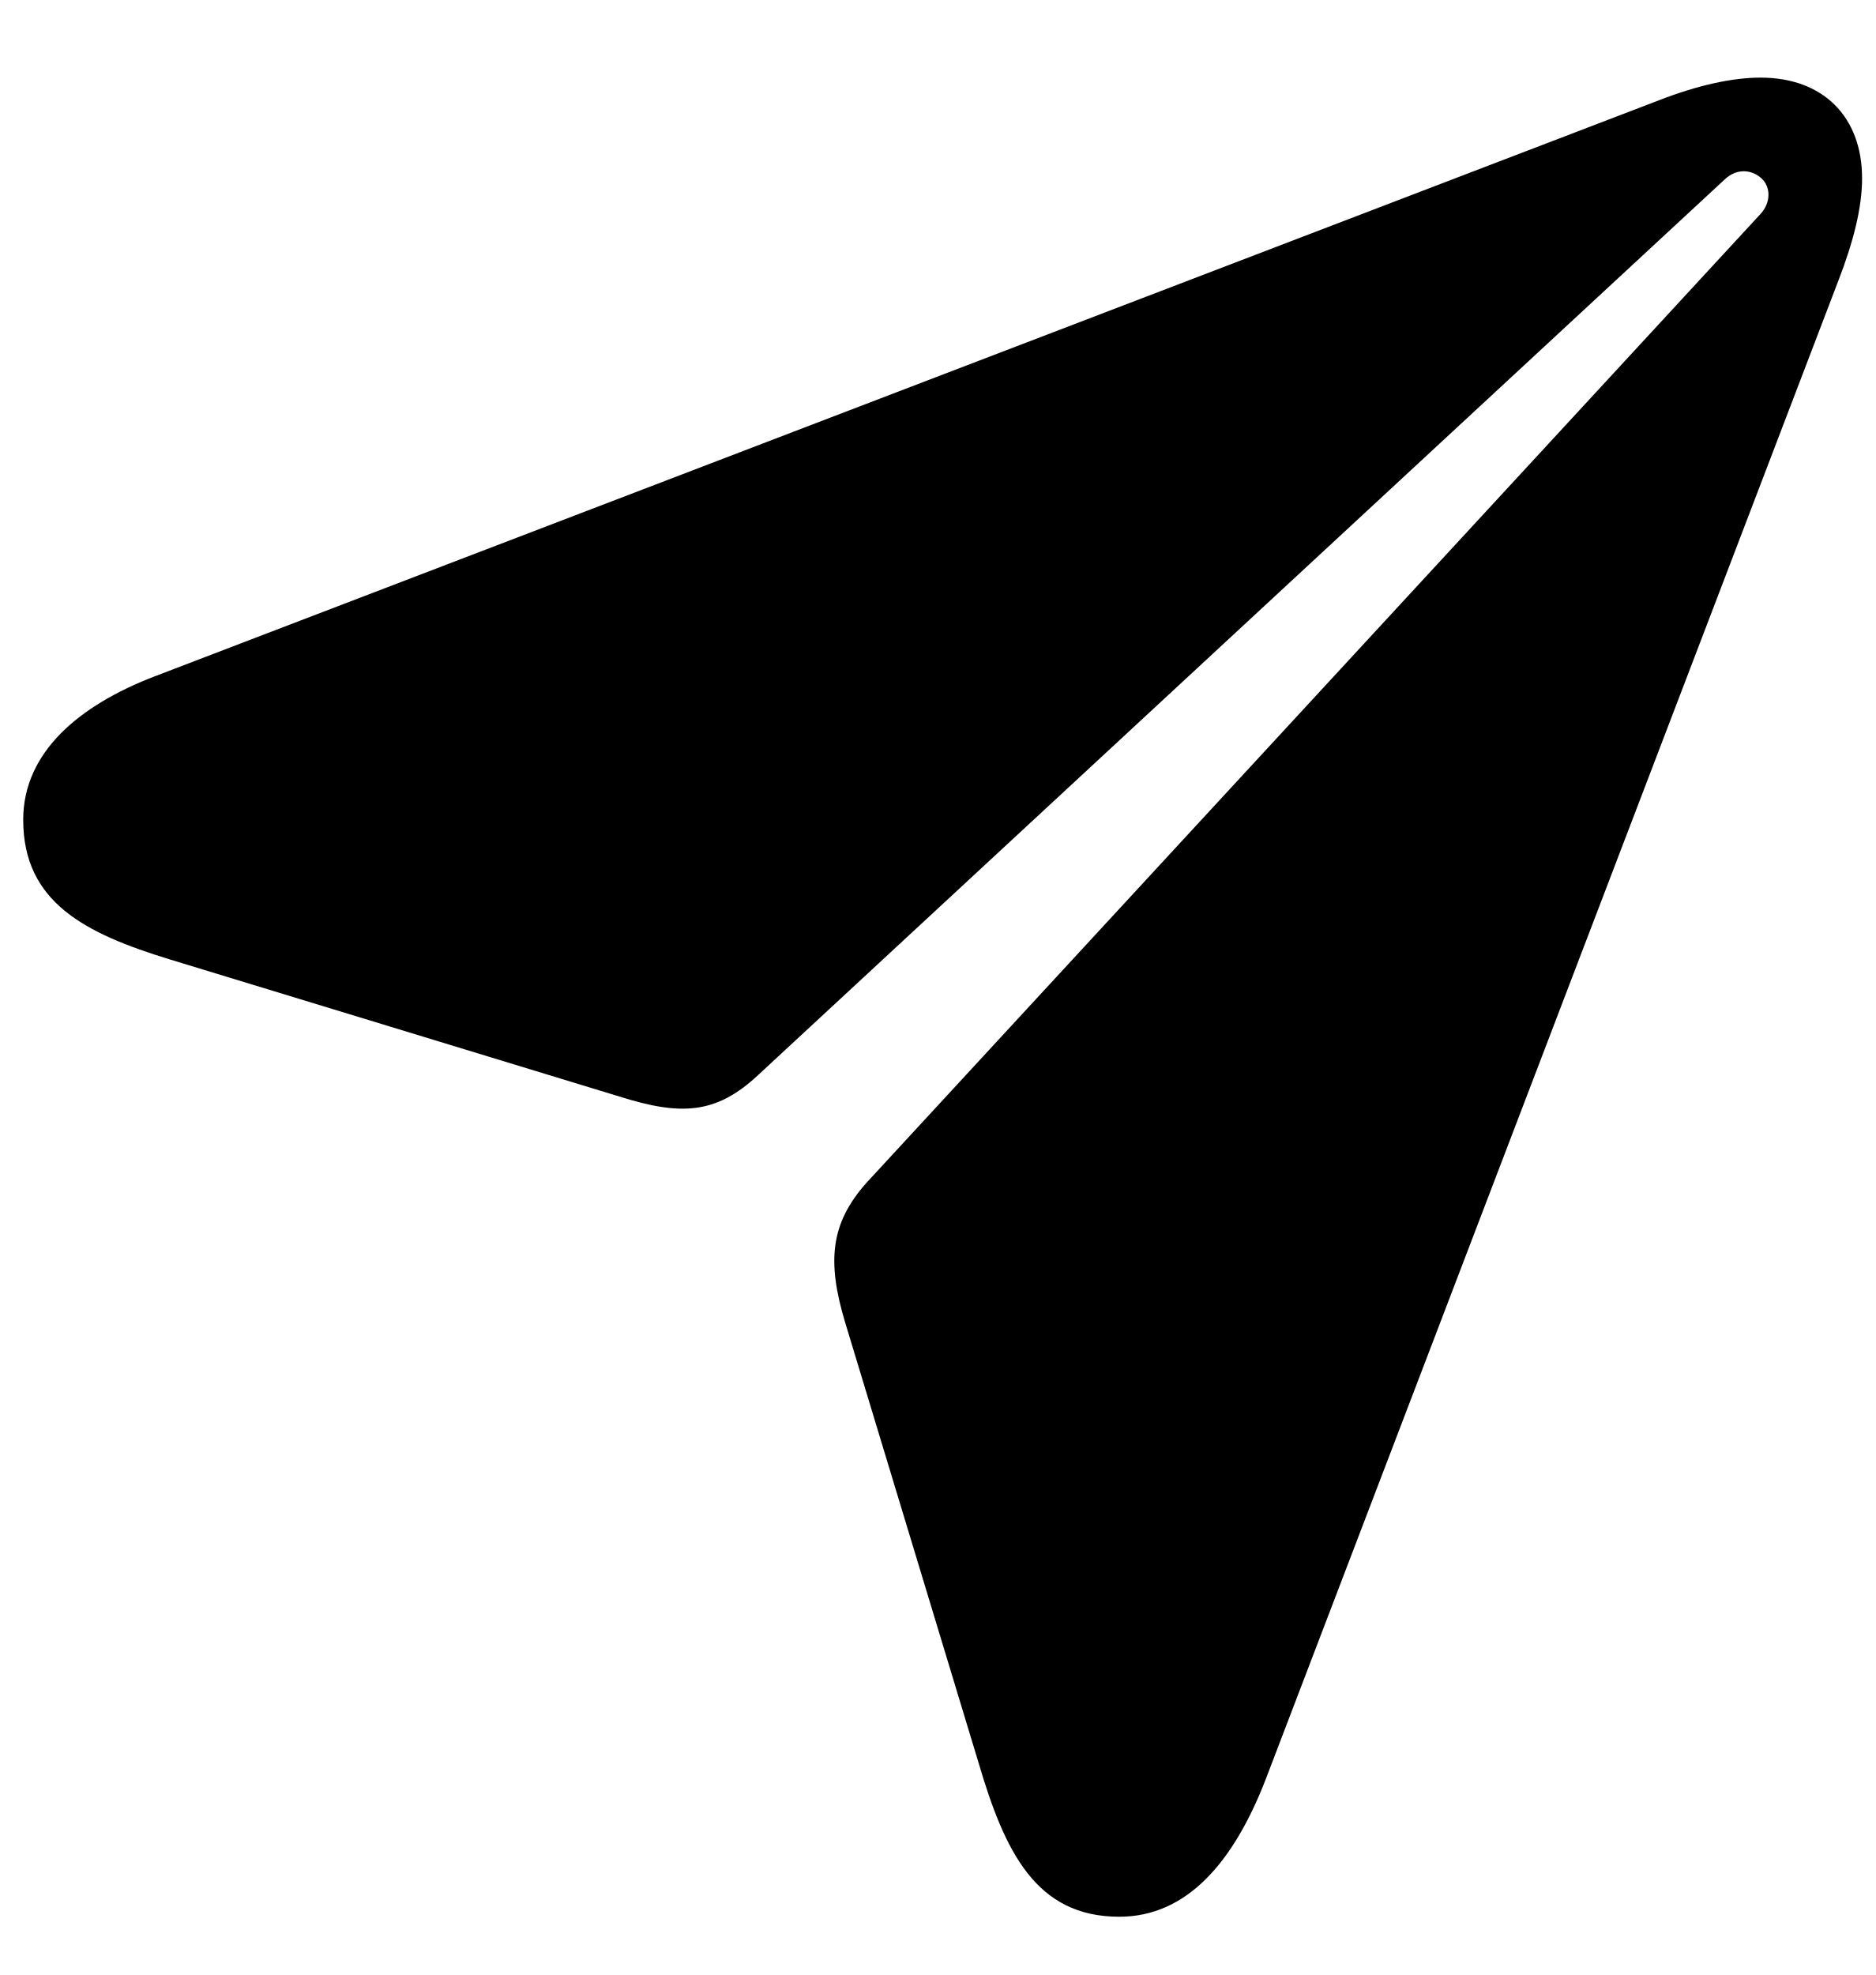
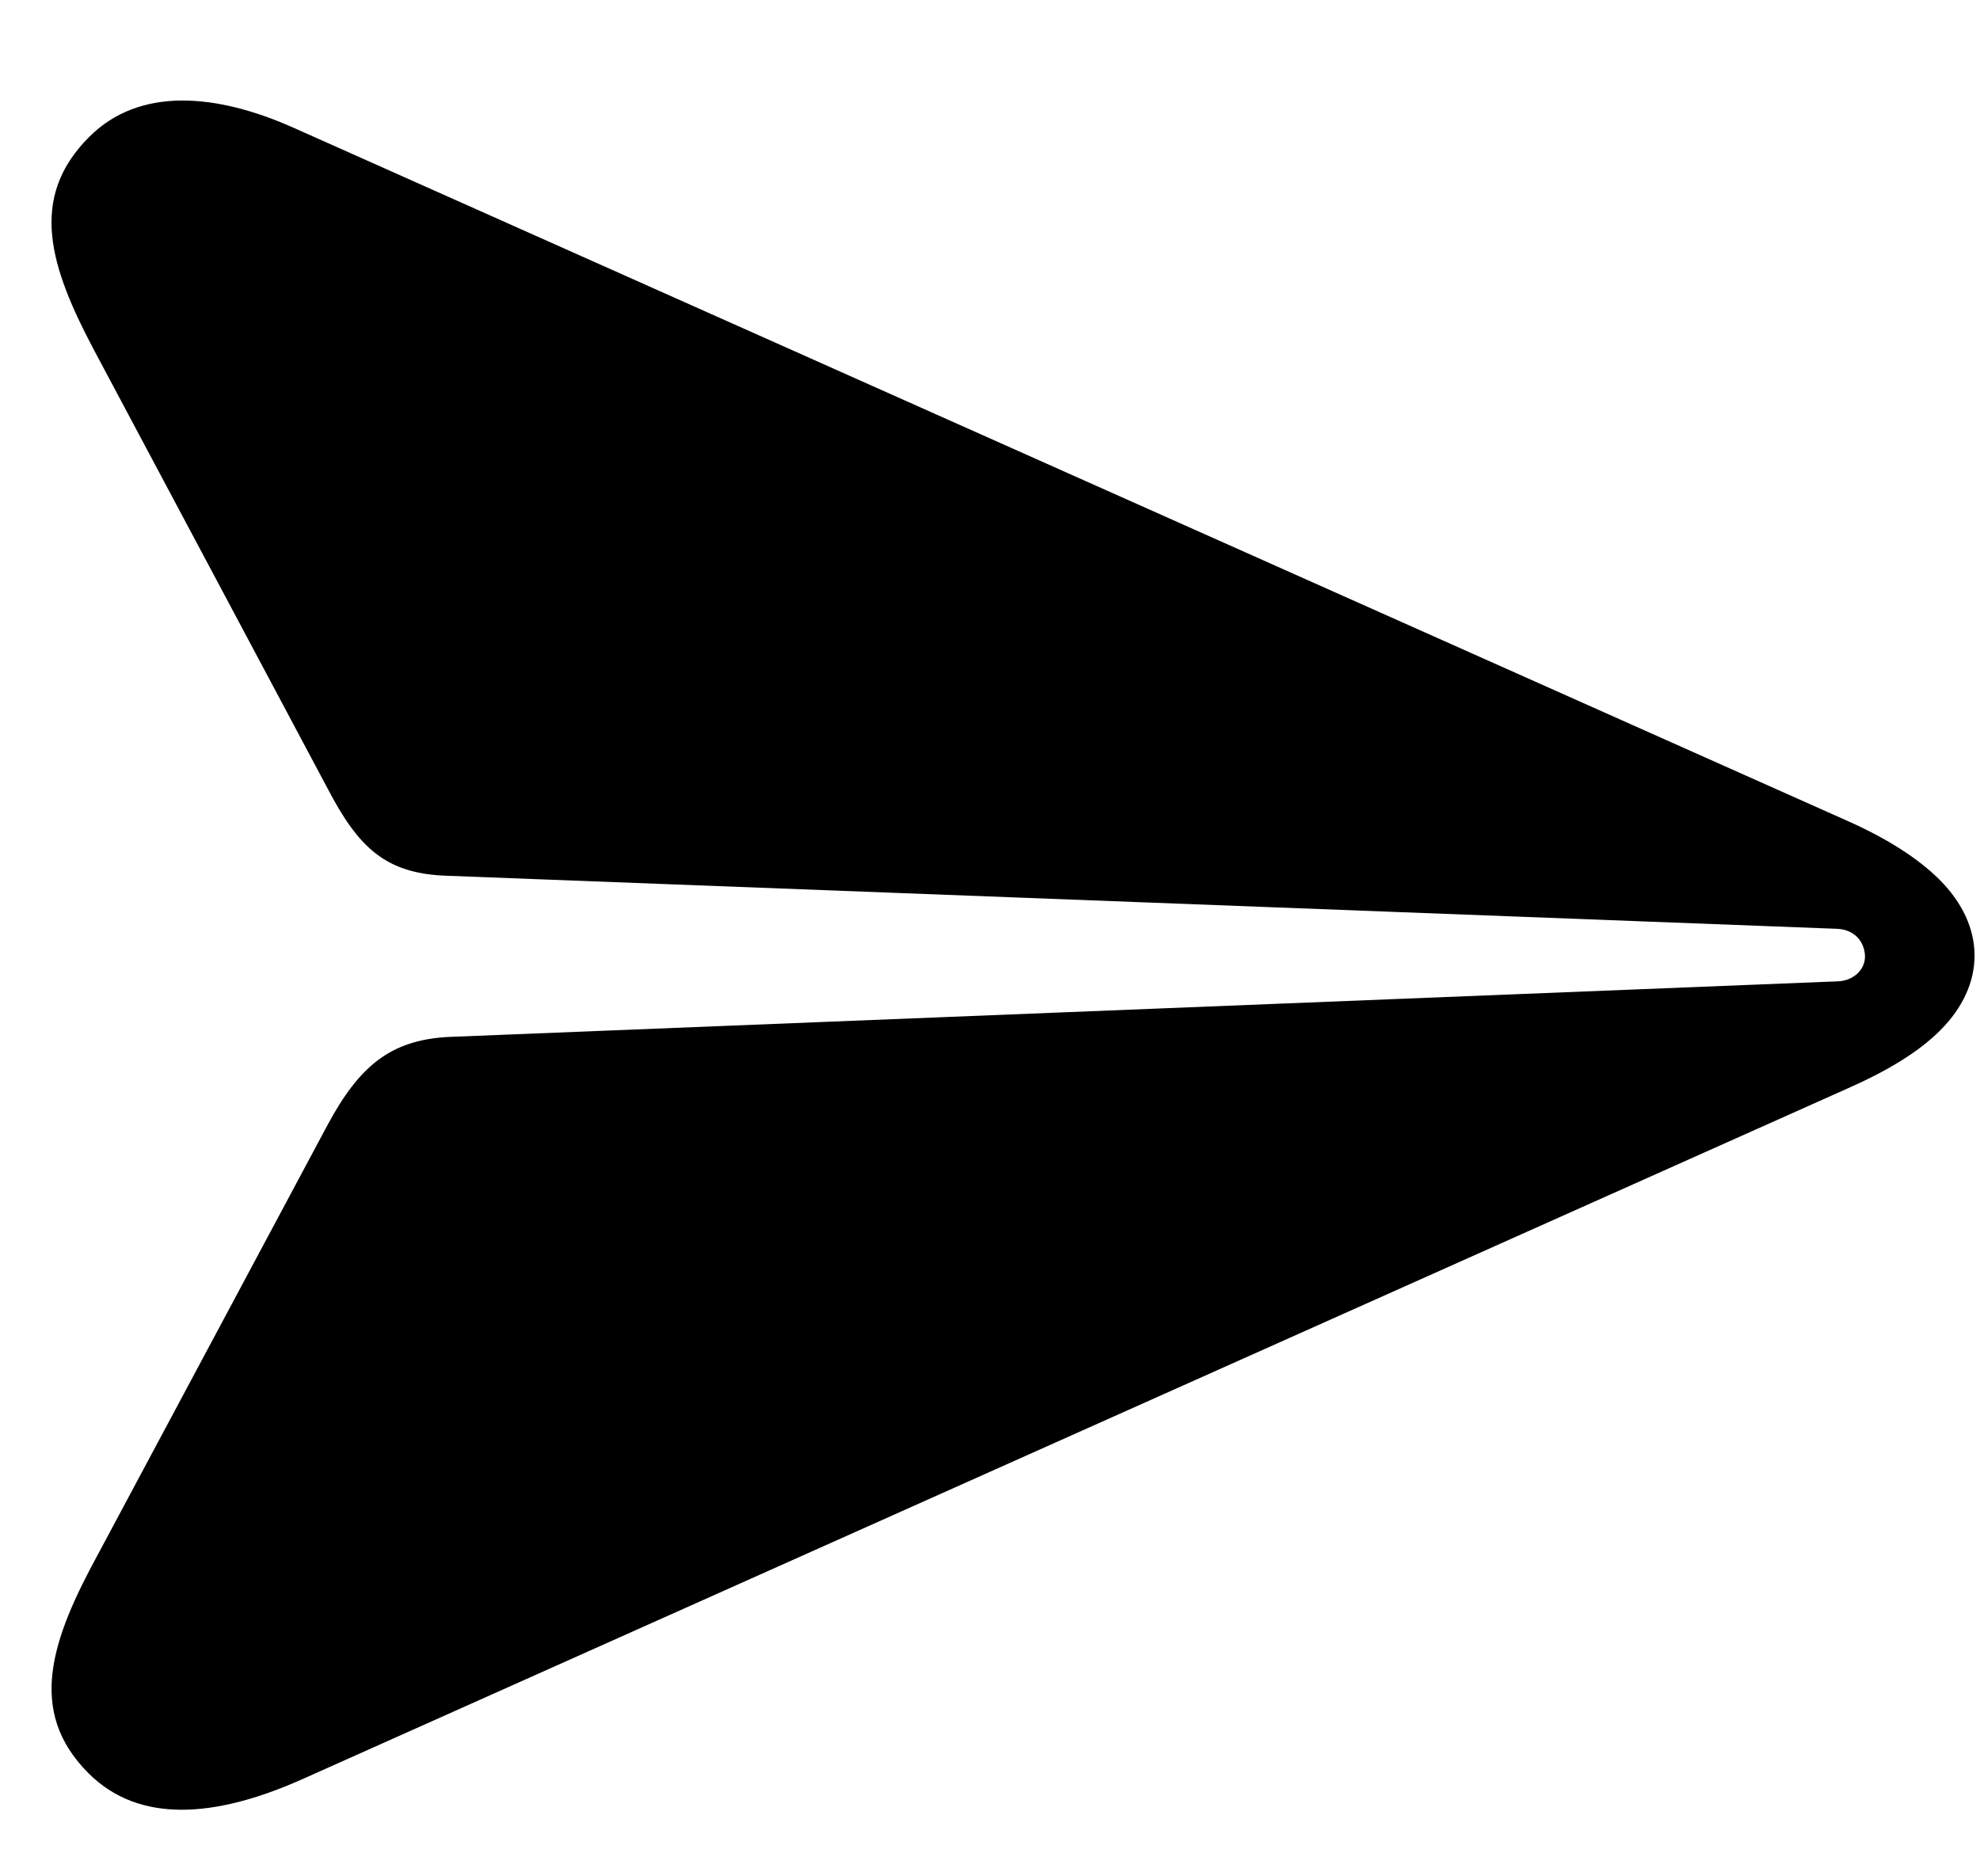
- <svg xmlns="http://www.w3.org/2000/svg" width="19" height="20" viewBox="0 0 19 20">
-   <path d="M11.336 19.41C12.021 19.41 12.496 18.856 12.821 18.013L18.622 2.834C18.771 2.447 18.859 2.104 18.859 1.806C18.859 1.182 18.464 0.786 17.831 0.786C17.541 0.786 17.189 0.865 16.803 1.015L1.562 6.851C0.807 7.141 0.235 7.615 0.235 8.301C0.235 9.136 0.859 9.452 1.721 9.716L6.273 11.104C6.889 11.298 7.249 11.289 7.68 10.885L17.471 1.814C17.594 1.7 17.743 1.718 17.84 1.806C17.936 1.894 17.936 2.052 17.831 2.166L8.778 11.975C8.409 12.388 8.374 12.774 8.559 13.39L9.912 17.855C10.176 18.751 10.492 19.41 11.336 19.41Z" fill="#000000" />
+ <svg xmlns="http://www.w3.org/2000/svg" width="19" height="18" viewBox="0 0 19 18">
+   <path d="M0.849 17.018C1.334 17.503 2.061 17.447 2.888 17.081L17.723 10.449C18.102 10.282 18.406 10.101 18.617 9.89C19.059 9.449 19.059 8.89 18.611 8.442C18.406 8.237 18.102 8.044 17.723 7.876L2.819 1.227C2.08 0.897 1.34 0.829 0.856 1.314C0.265 1.904 0.483 2.569 0.905 3.365L3.143 7.566C3.441 8.138 3.702 8.386 4.292 8.405L17.629 8.914C17.797 8.921 17.89 9.039 17.896 9.169C17.903 9.3 17.791 9.412 17.636 9.418L4.299 9.952C3.745 9.983 3.447 10.232 3.143 10.797L0.943 14.912C0.495 15.732 0.253 16.422 0.849 17.018Z" fill="#000000" />
</svg>
